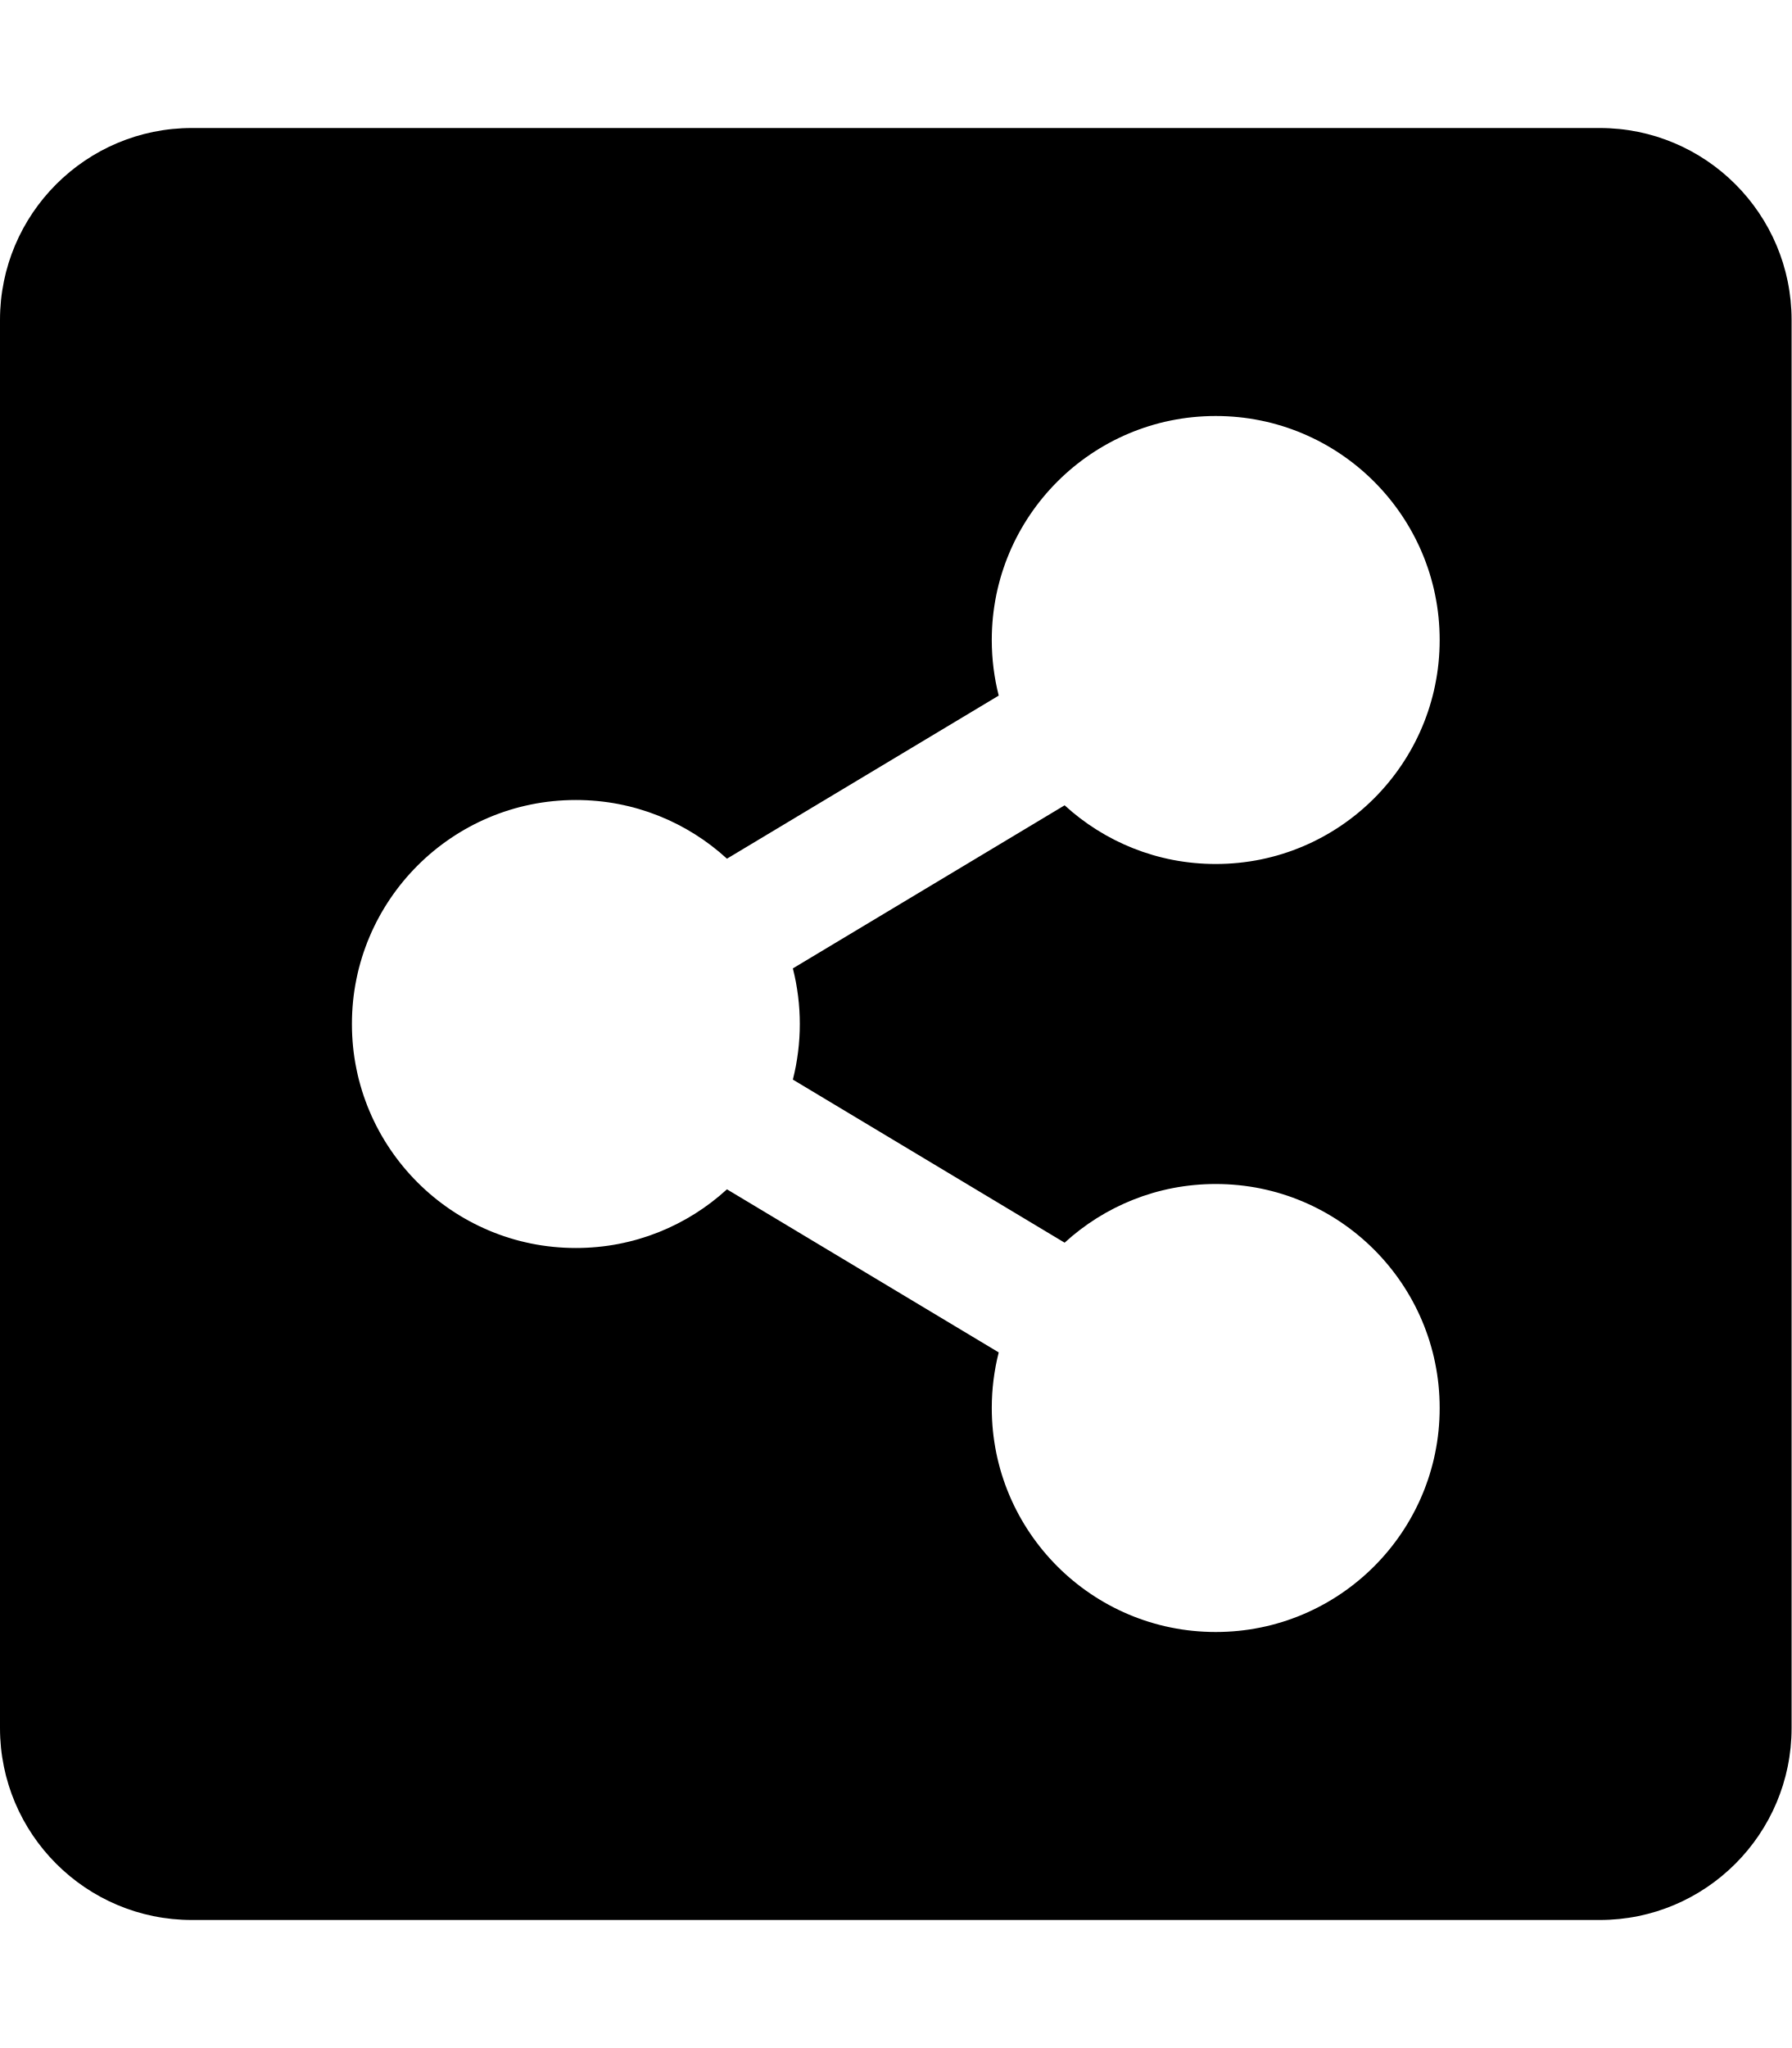
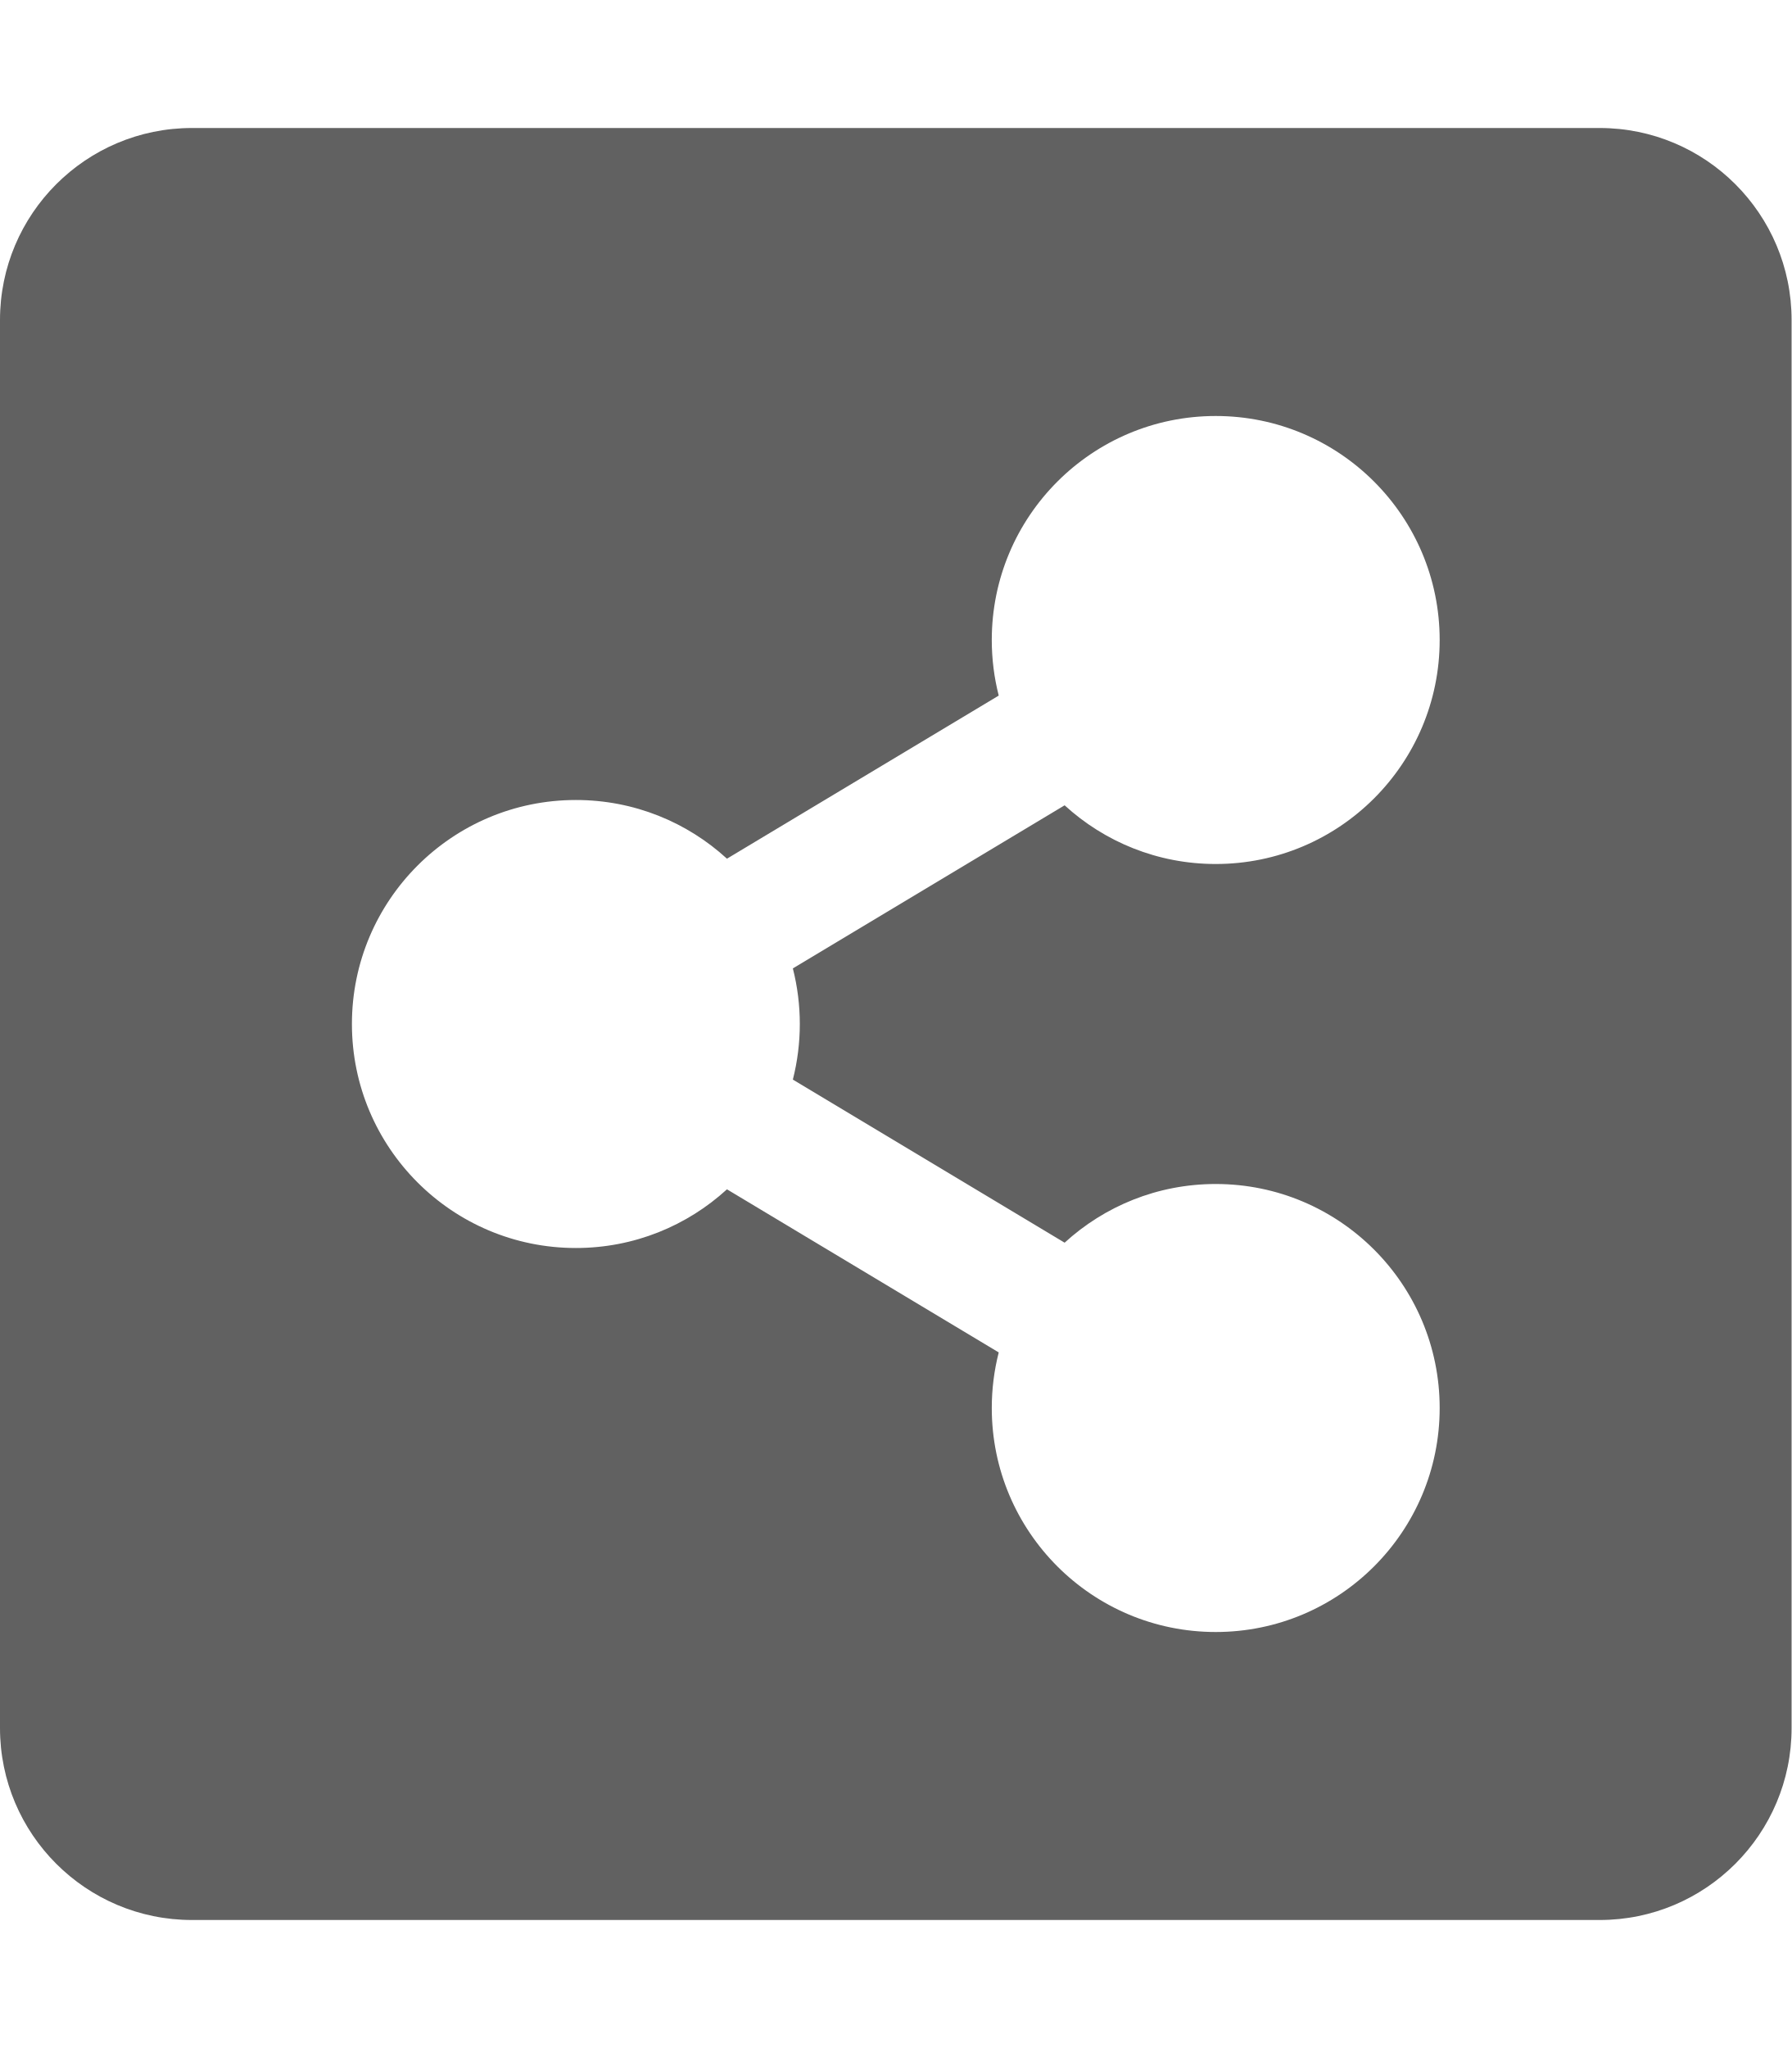
<svg xmlns="http://www.w3.org/2000/svg" viewBox="0 0 448 512">
-   <path d="M448 80v352c0 26.51-21.49 48-48 48H48c-26.51 0-48-21.49-48-48V80c0-26.51 21.49-48 48-48h352c26.51 0 48 21.49 48 48zM304 296c-14.562 0-27.823 5.561-37.783 14.671l-67.958-40.775a56.339 56.339 0 0 0 0-27.793l67.958-40.775C276.177 210.439 289.438 216 304 216c30.928 0 56-25.072 56-56s-25.072-56-56-56-56 25.072-56 56c0 4.797.605 9.453 1.74 13.897l-67.958 40.775C171.823 205.561 158.562 200 144 200c-30.928 0-56 25.072-56 56s25.072 56 56 56c14.562 0 27.823-5.561 37.783-14.671l67.958 40.775a56.088 56.088 0 0 0-1.74 13.897c0 30.928 25.072 56 56 56s56-25.072 56-56C360 321.072 334.928 296 304 296z" />
+   <path class="jp-icon3 jp-icon-selectable" fill="#616161" d="M448 80v352c0 26.51-21.49 48-48 48H48c-26.51 0-48-21.49-48-48V80c0-26.51 21.49-48 48-48h352c26.51 0 48 21.49 48 48zM304 296c-14.562 0-27.823 5.561-37.783 14.671l-67.958-40.775a56.339 56.339 0 0 0 0-27.793l67.958-40.775C276.177 210.439 289.438 216 304 216c30.928 0 56-25.072 56-56s-25.072-56-56-56-56 25.072-56 56c0 4.797.605 9.453 1.74 13.897l-67.958 40.775C171.823 205.561 158.562 200 144 200c-30.928 0-56 25.072-56 56s25.072 56 56 56c14.562 0 27.823-5.561 37.783-14.671l67.958 40.775a56.088 56.088 0 0 0-1.74 13.897c0 30.928 25.072 56 56 56s56-25.072 56-56C360 321.072 334.928 296 304 296z" />
</svg>
